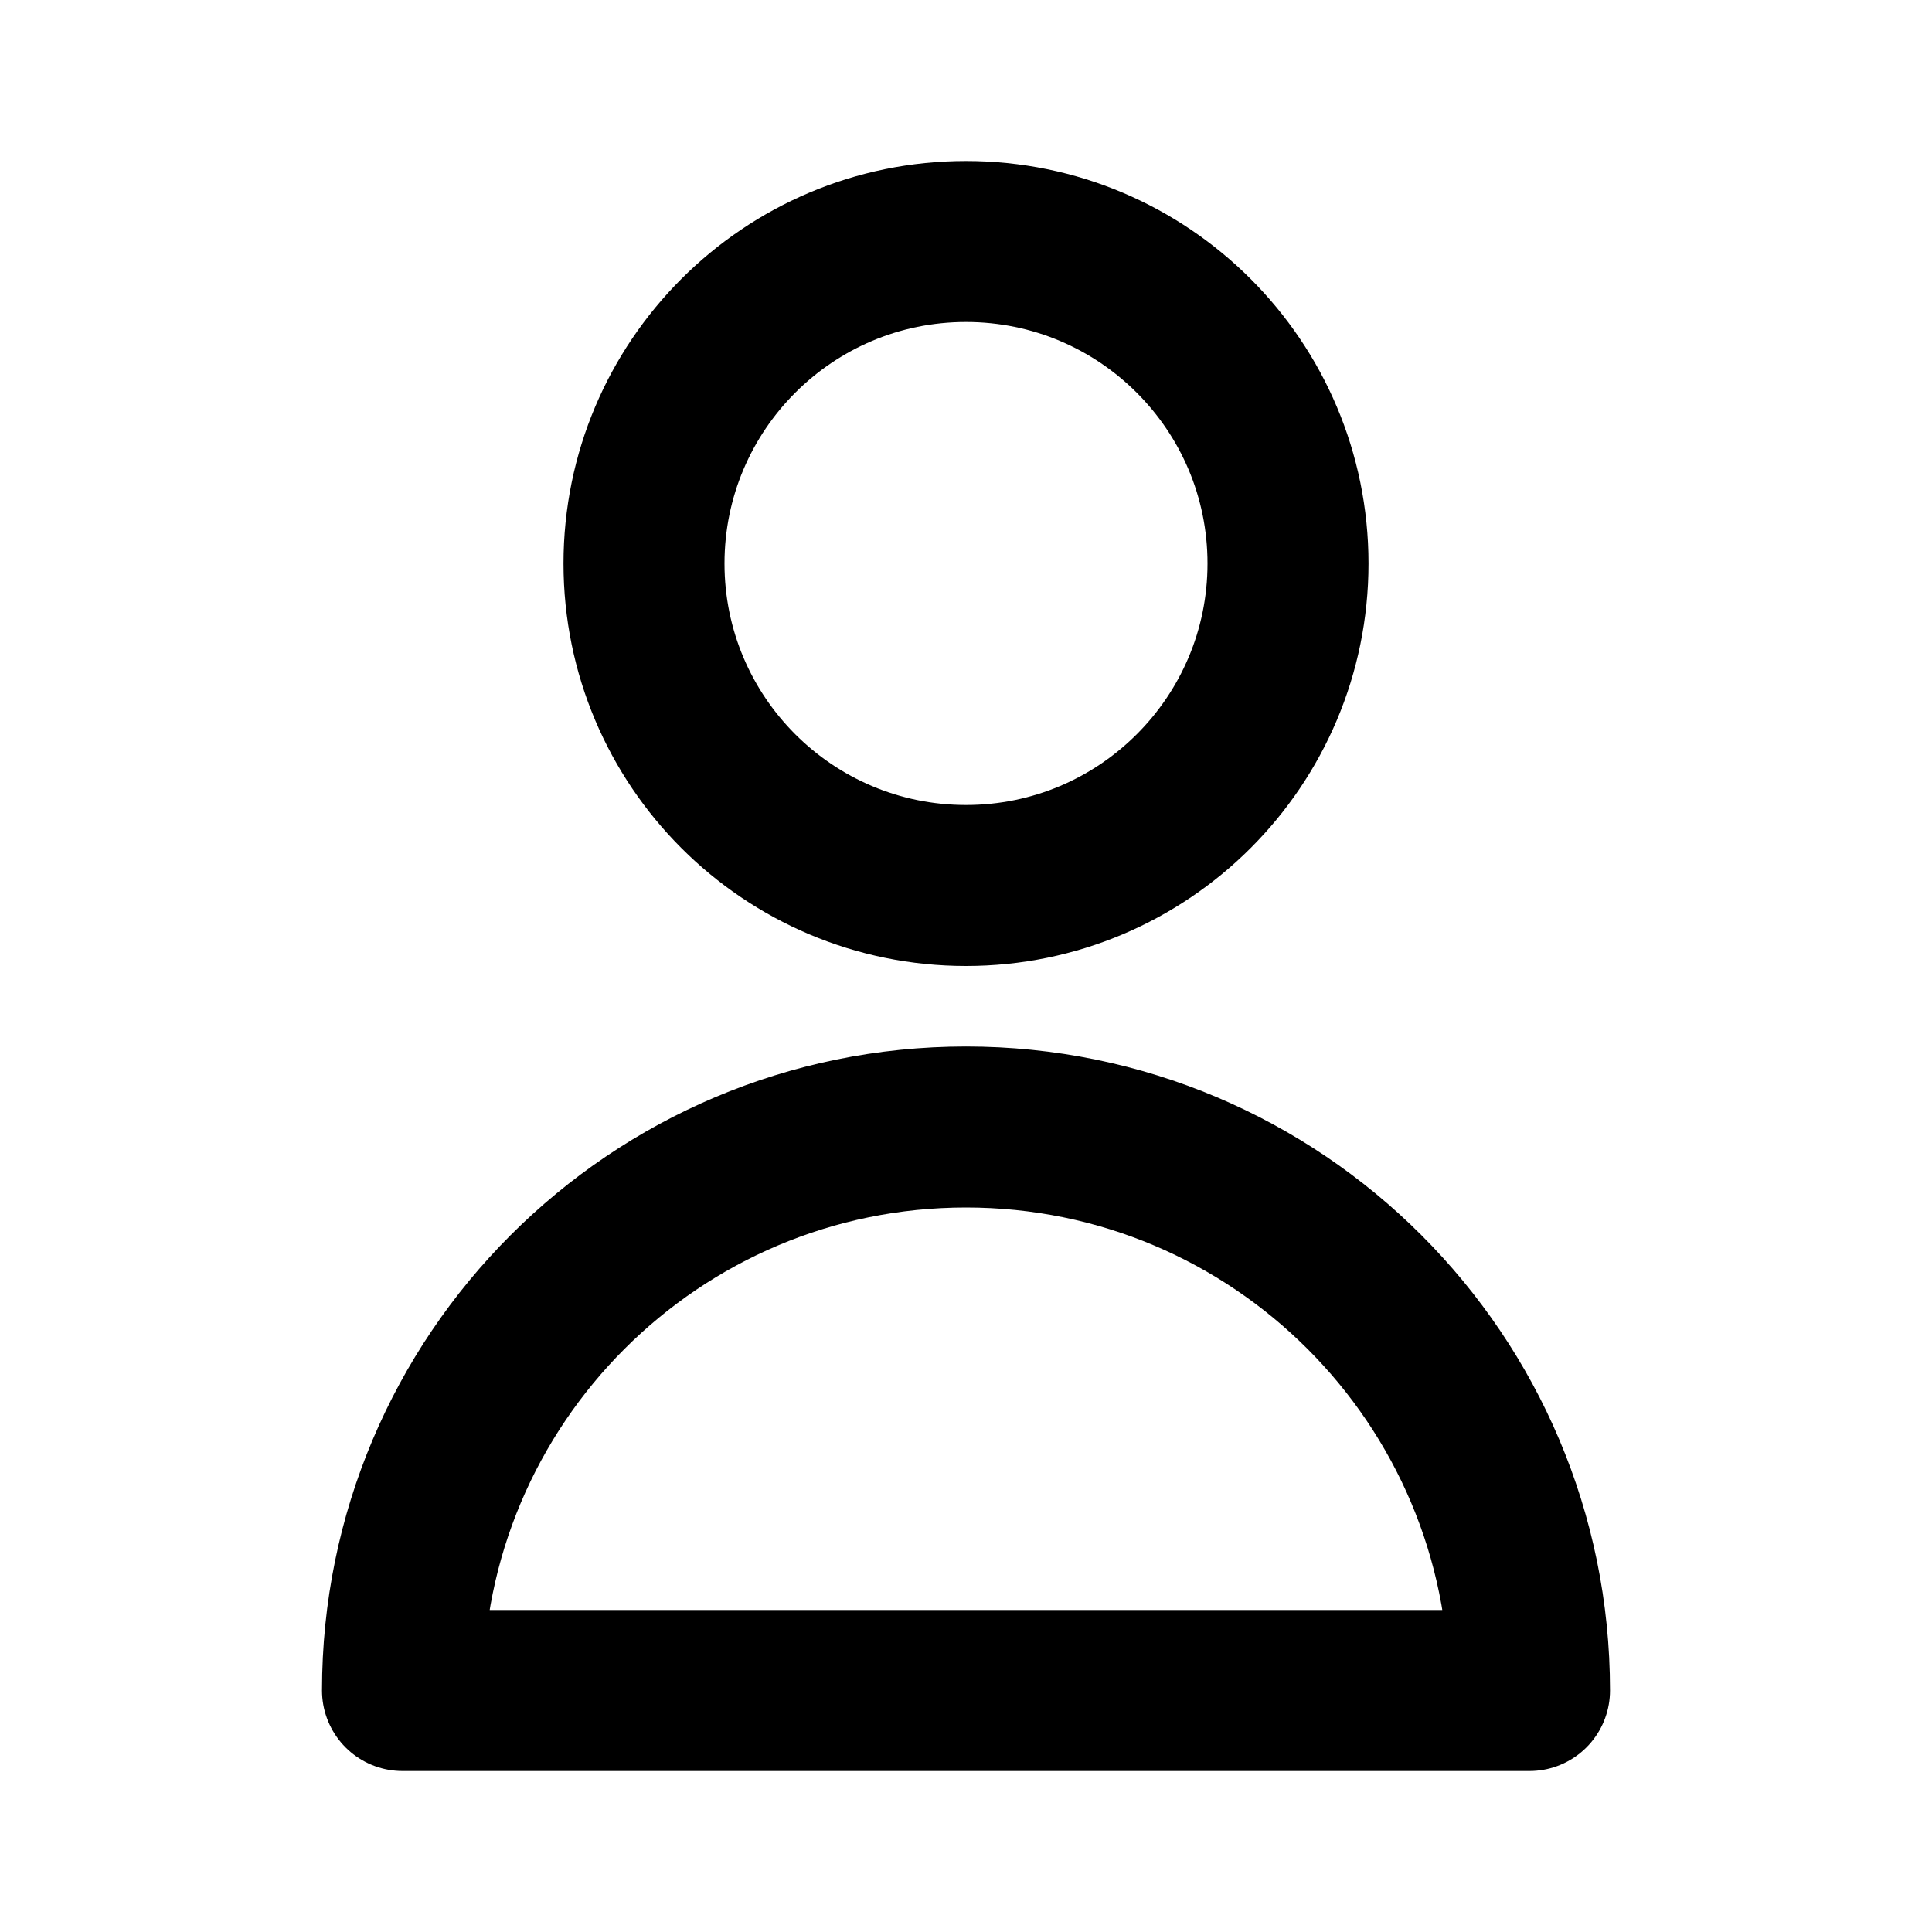
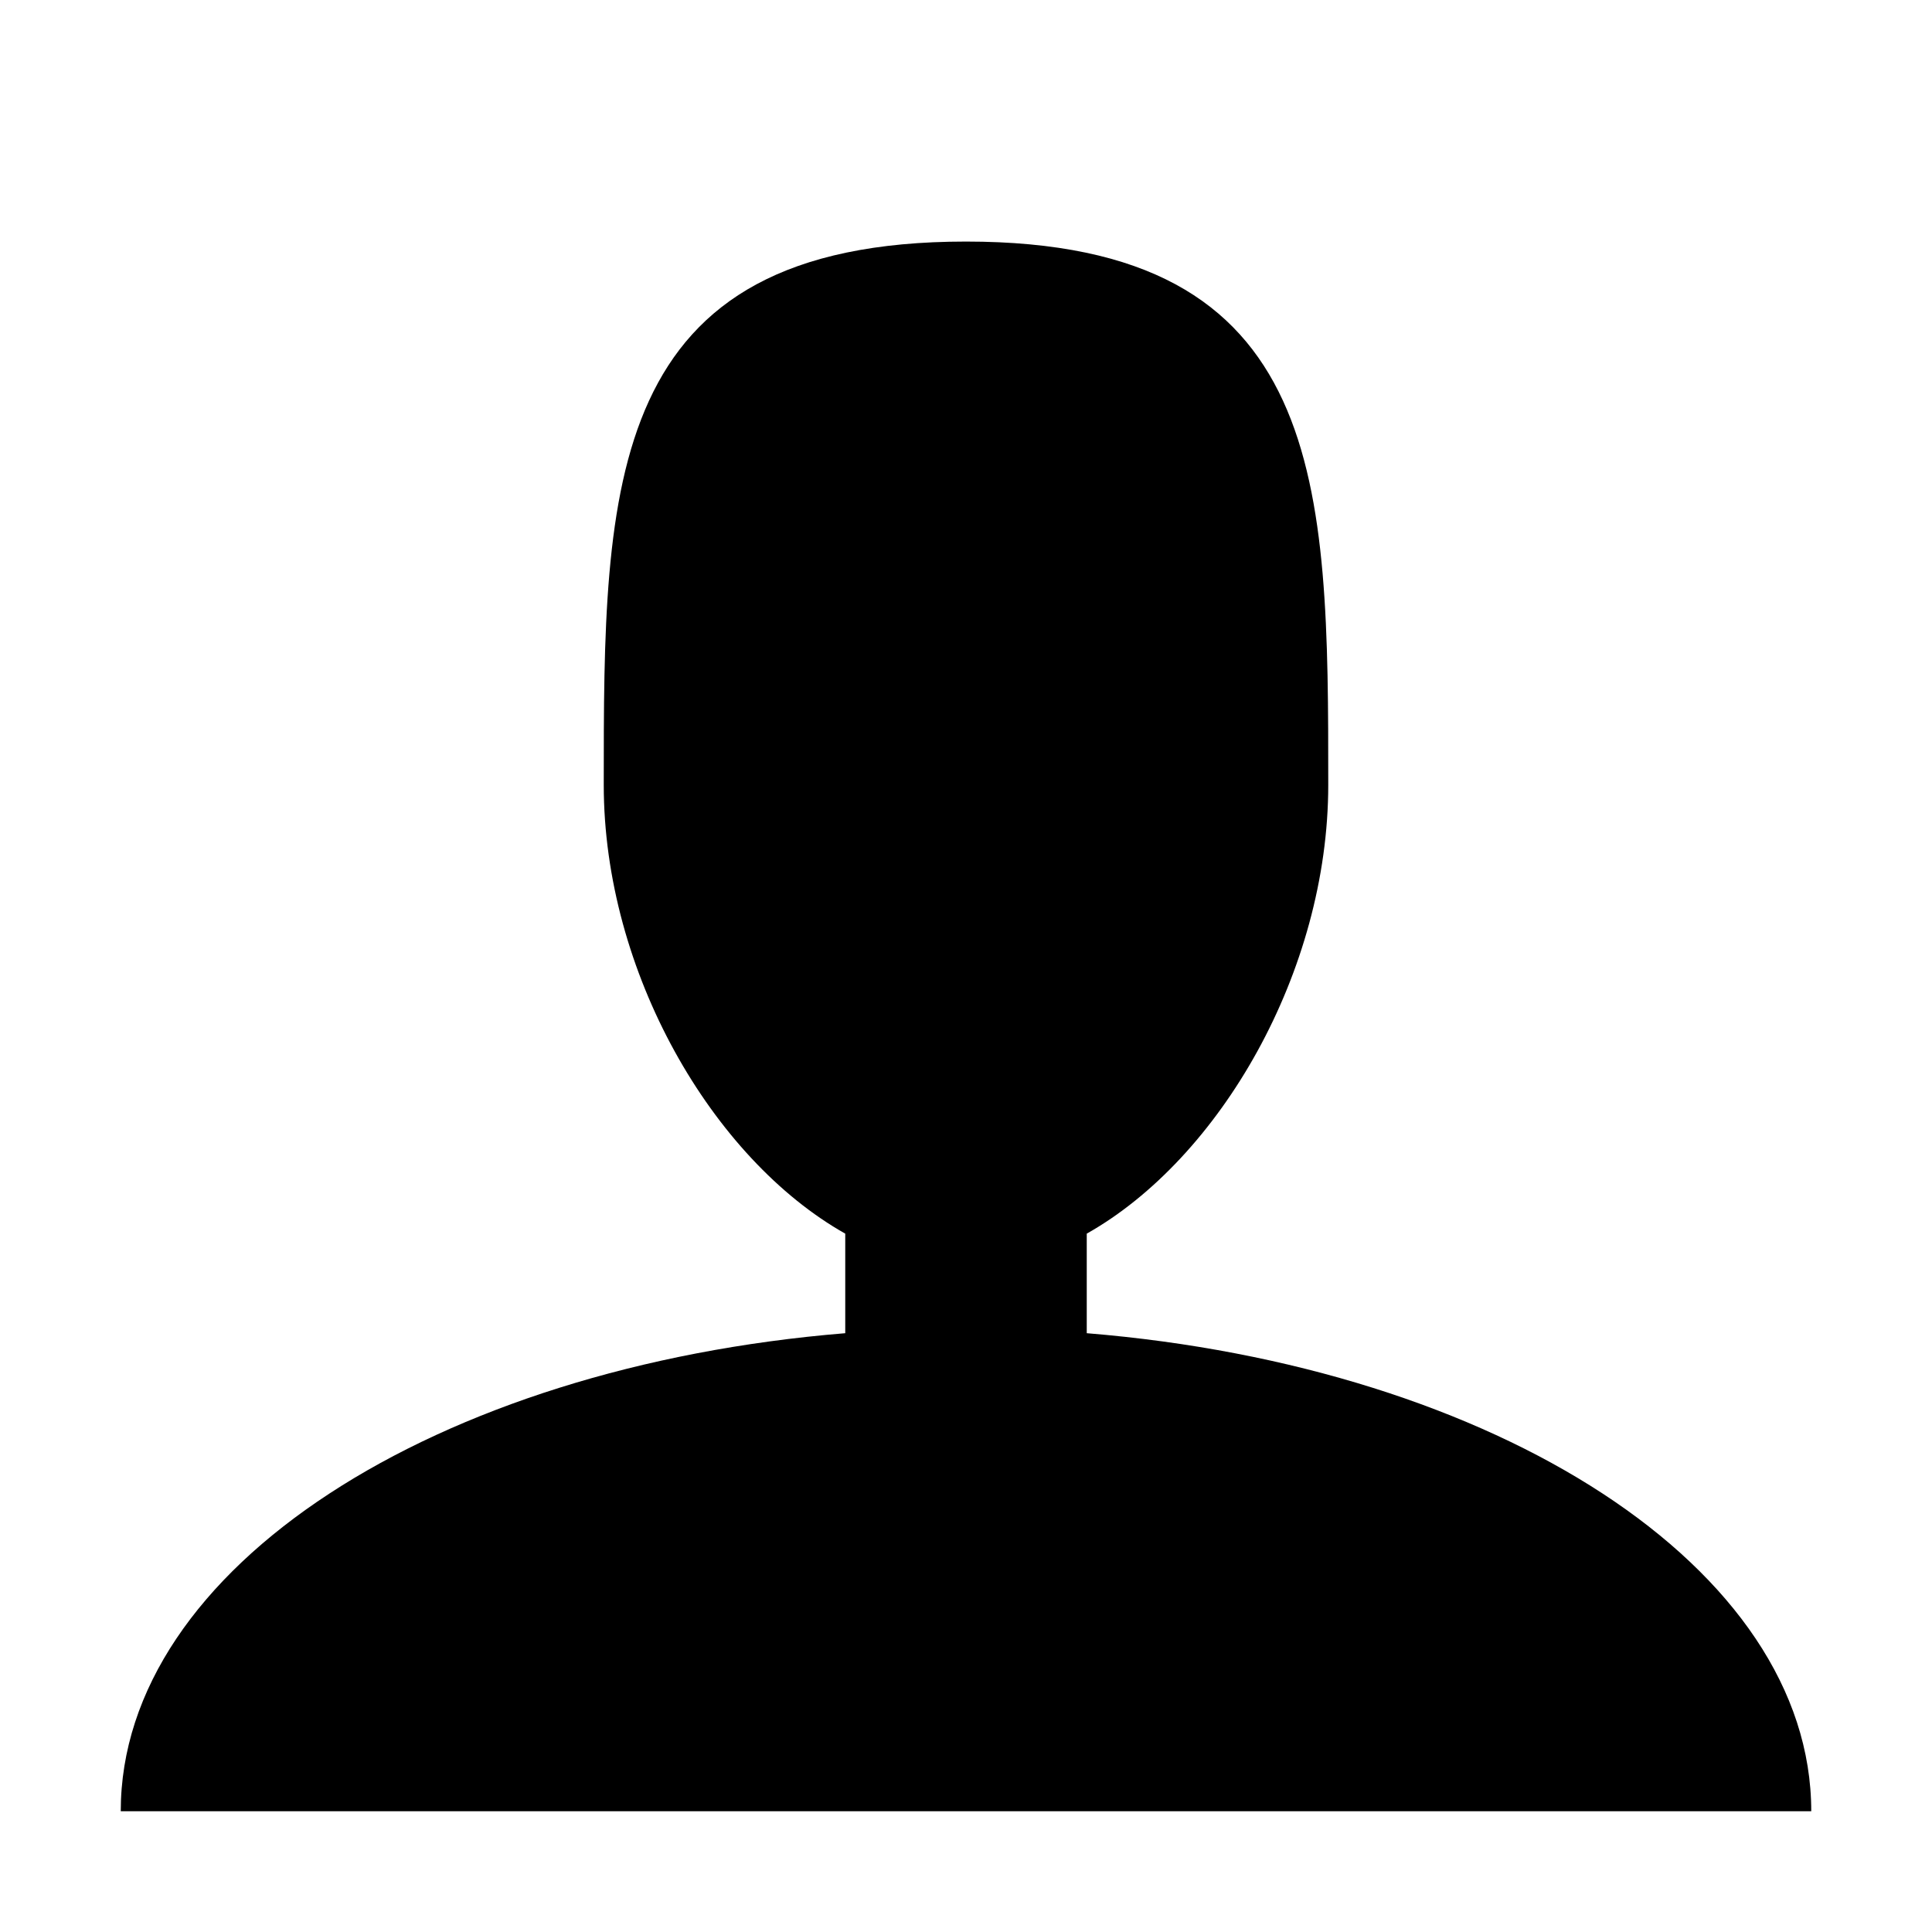
- <svg xmlns="http://www.w3.org/2000/svg" width="800px" height="800px" viewBox="0 0 24 24" fill="none">
-   <path d="M16 7C16 9.209 14.209 11 12 11C9.791 11 8 9.209 8 7C8 4.791 9.791 3 12 3C14.209 3 16 4.791 16 7Z" stroke="currentColor" stroke-width="2" stroke-linecap="round" stroke-linejoin="round" />
-   <path d="M12 14C8.134 14 5 17.134 5 21H19C19 17.134 15.866 14 12 14Z" stroke="currentColor" stroke-width="2" stroke-linecap="round" stroke-linejoin="round" />
+ <svg xmlns="http://www.w3.org/2000/svg" version="1.1" width="32" height="32" viewBox="0 0 32 32">
+   <path d="M18 22.082v-1.649c2.203-1.241 4-4.337 4-7.432 0-4.971 0-9-6-9s-6 4.029-6 9c0 3.096 1.797 6.191 4 7.432v1.649c-6.784 0.555-12 3.888-12 7.918h28c0-4.030-5.216-7.364-12-7.918z" />
</svg>
